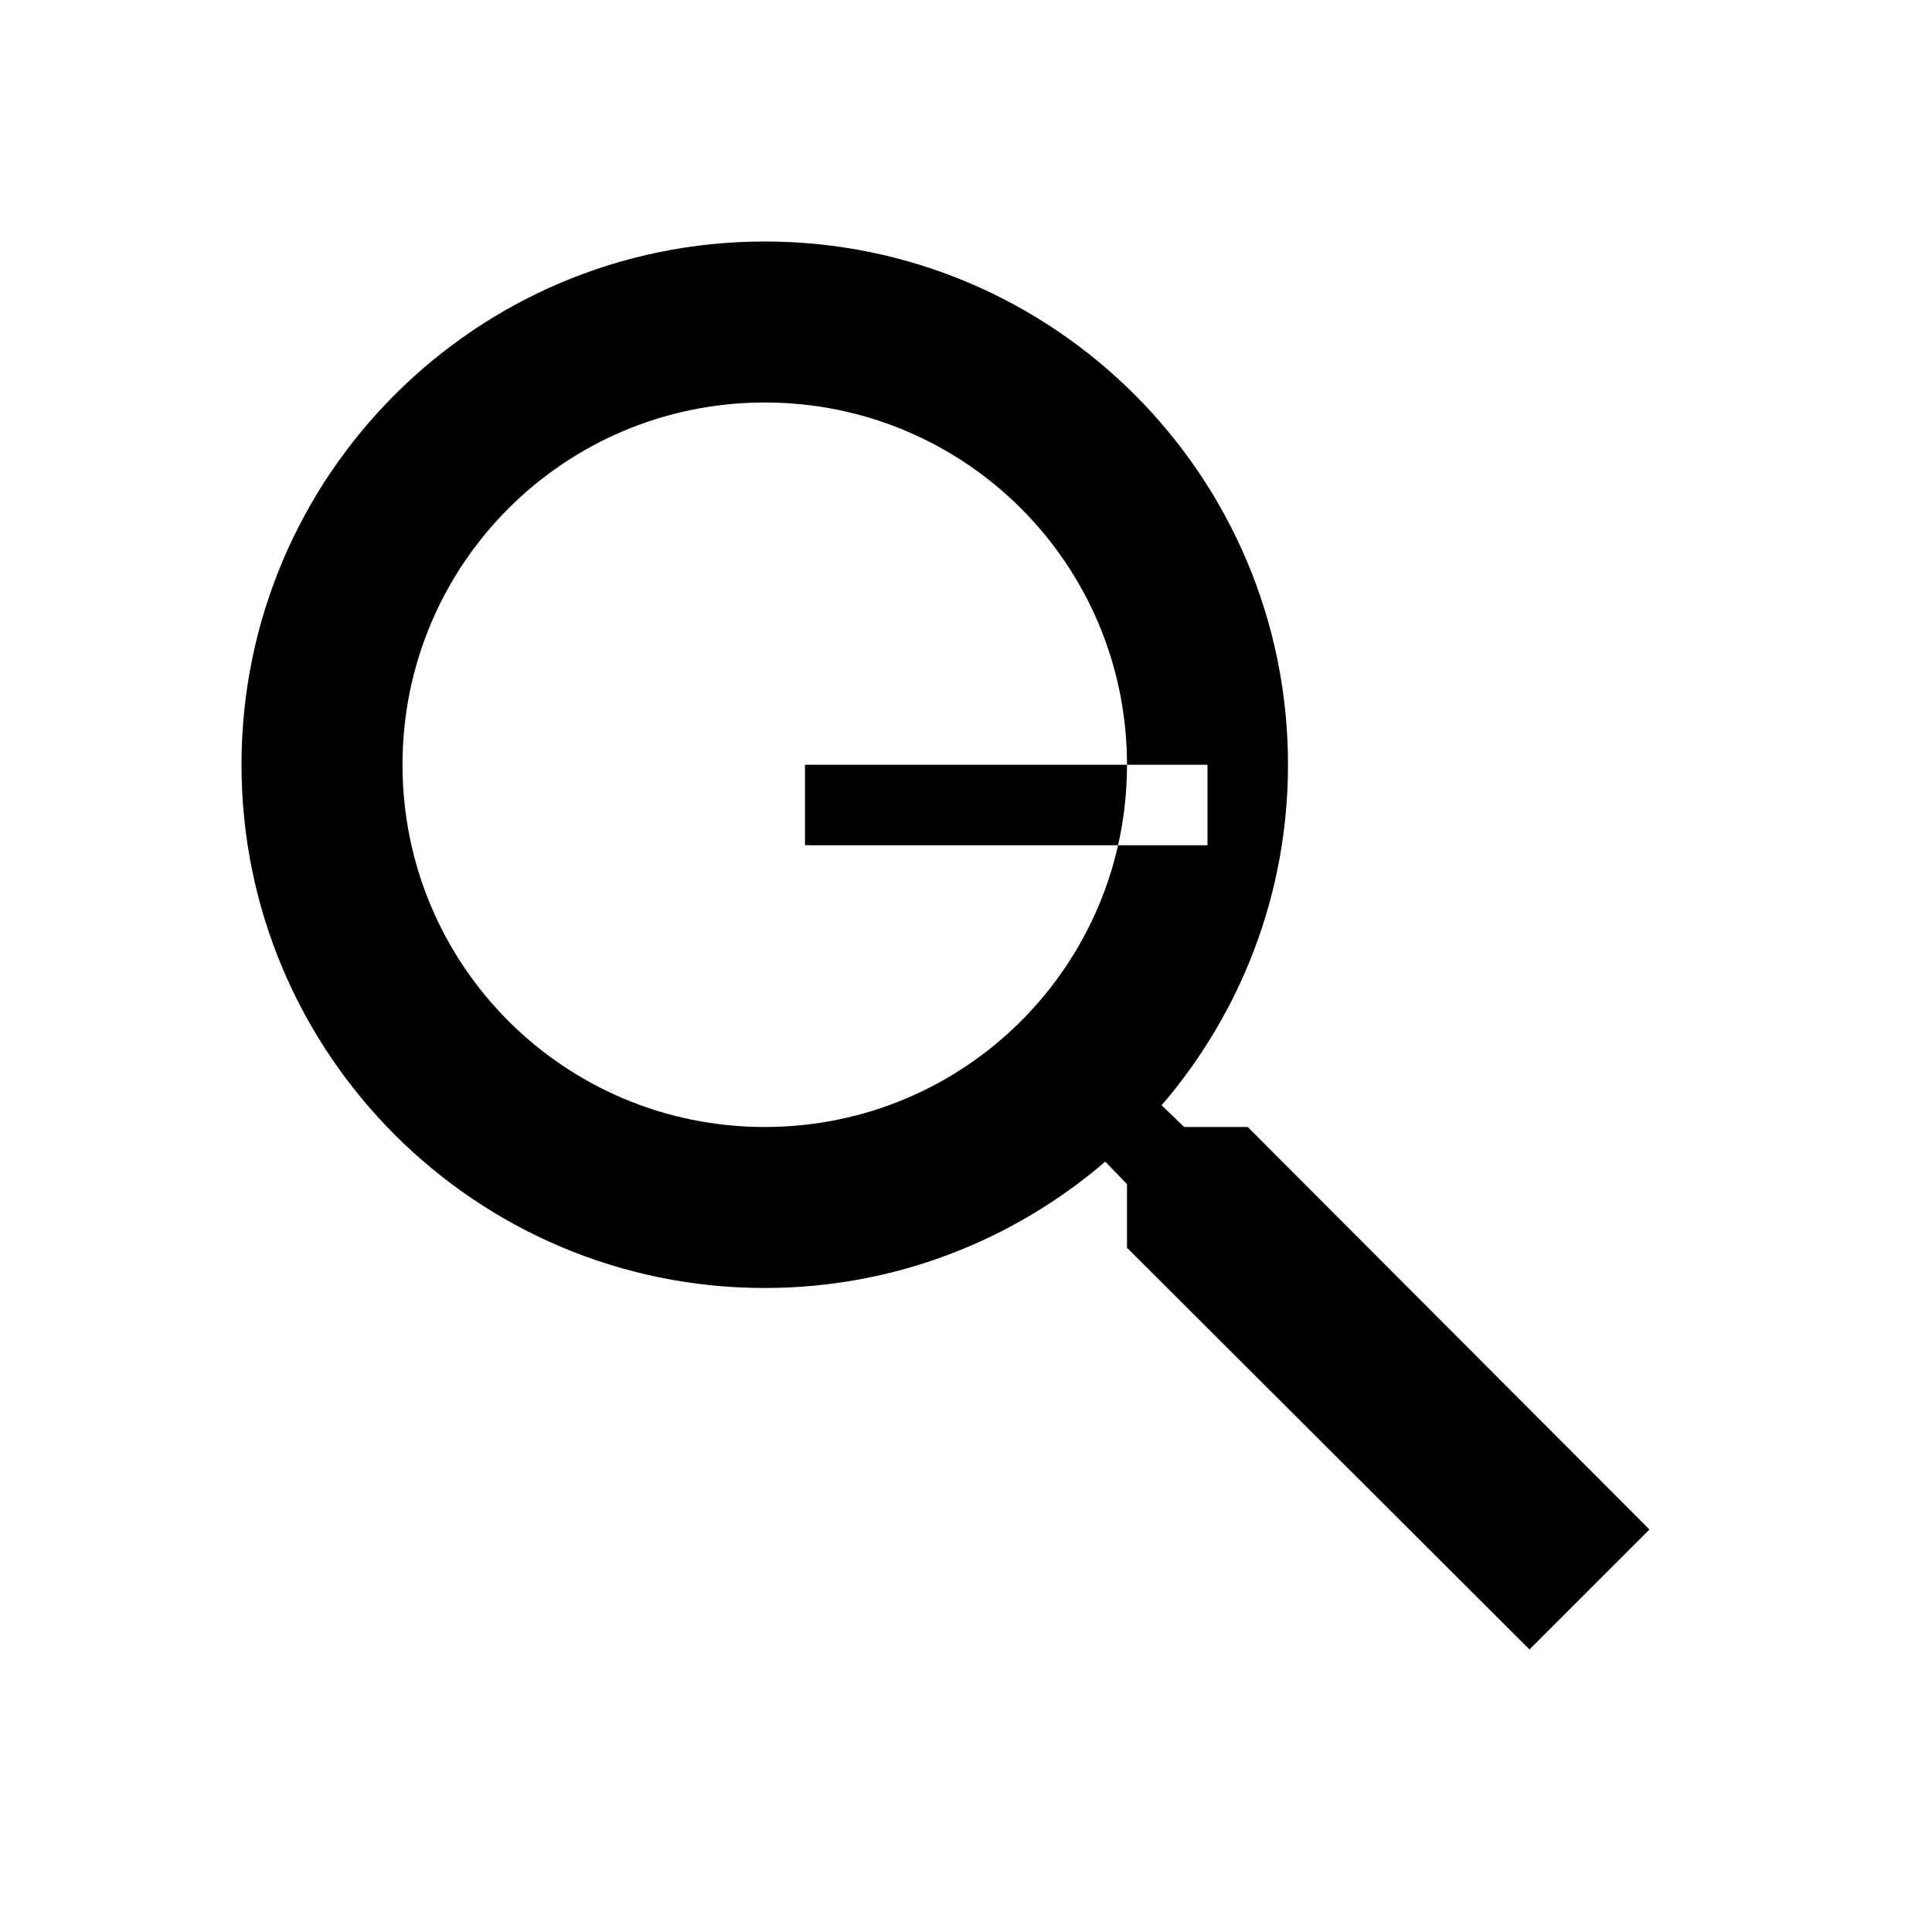
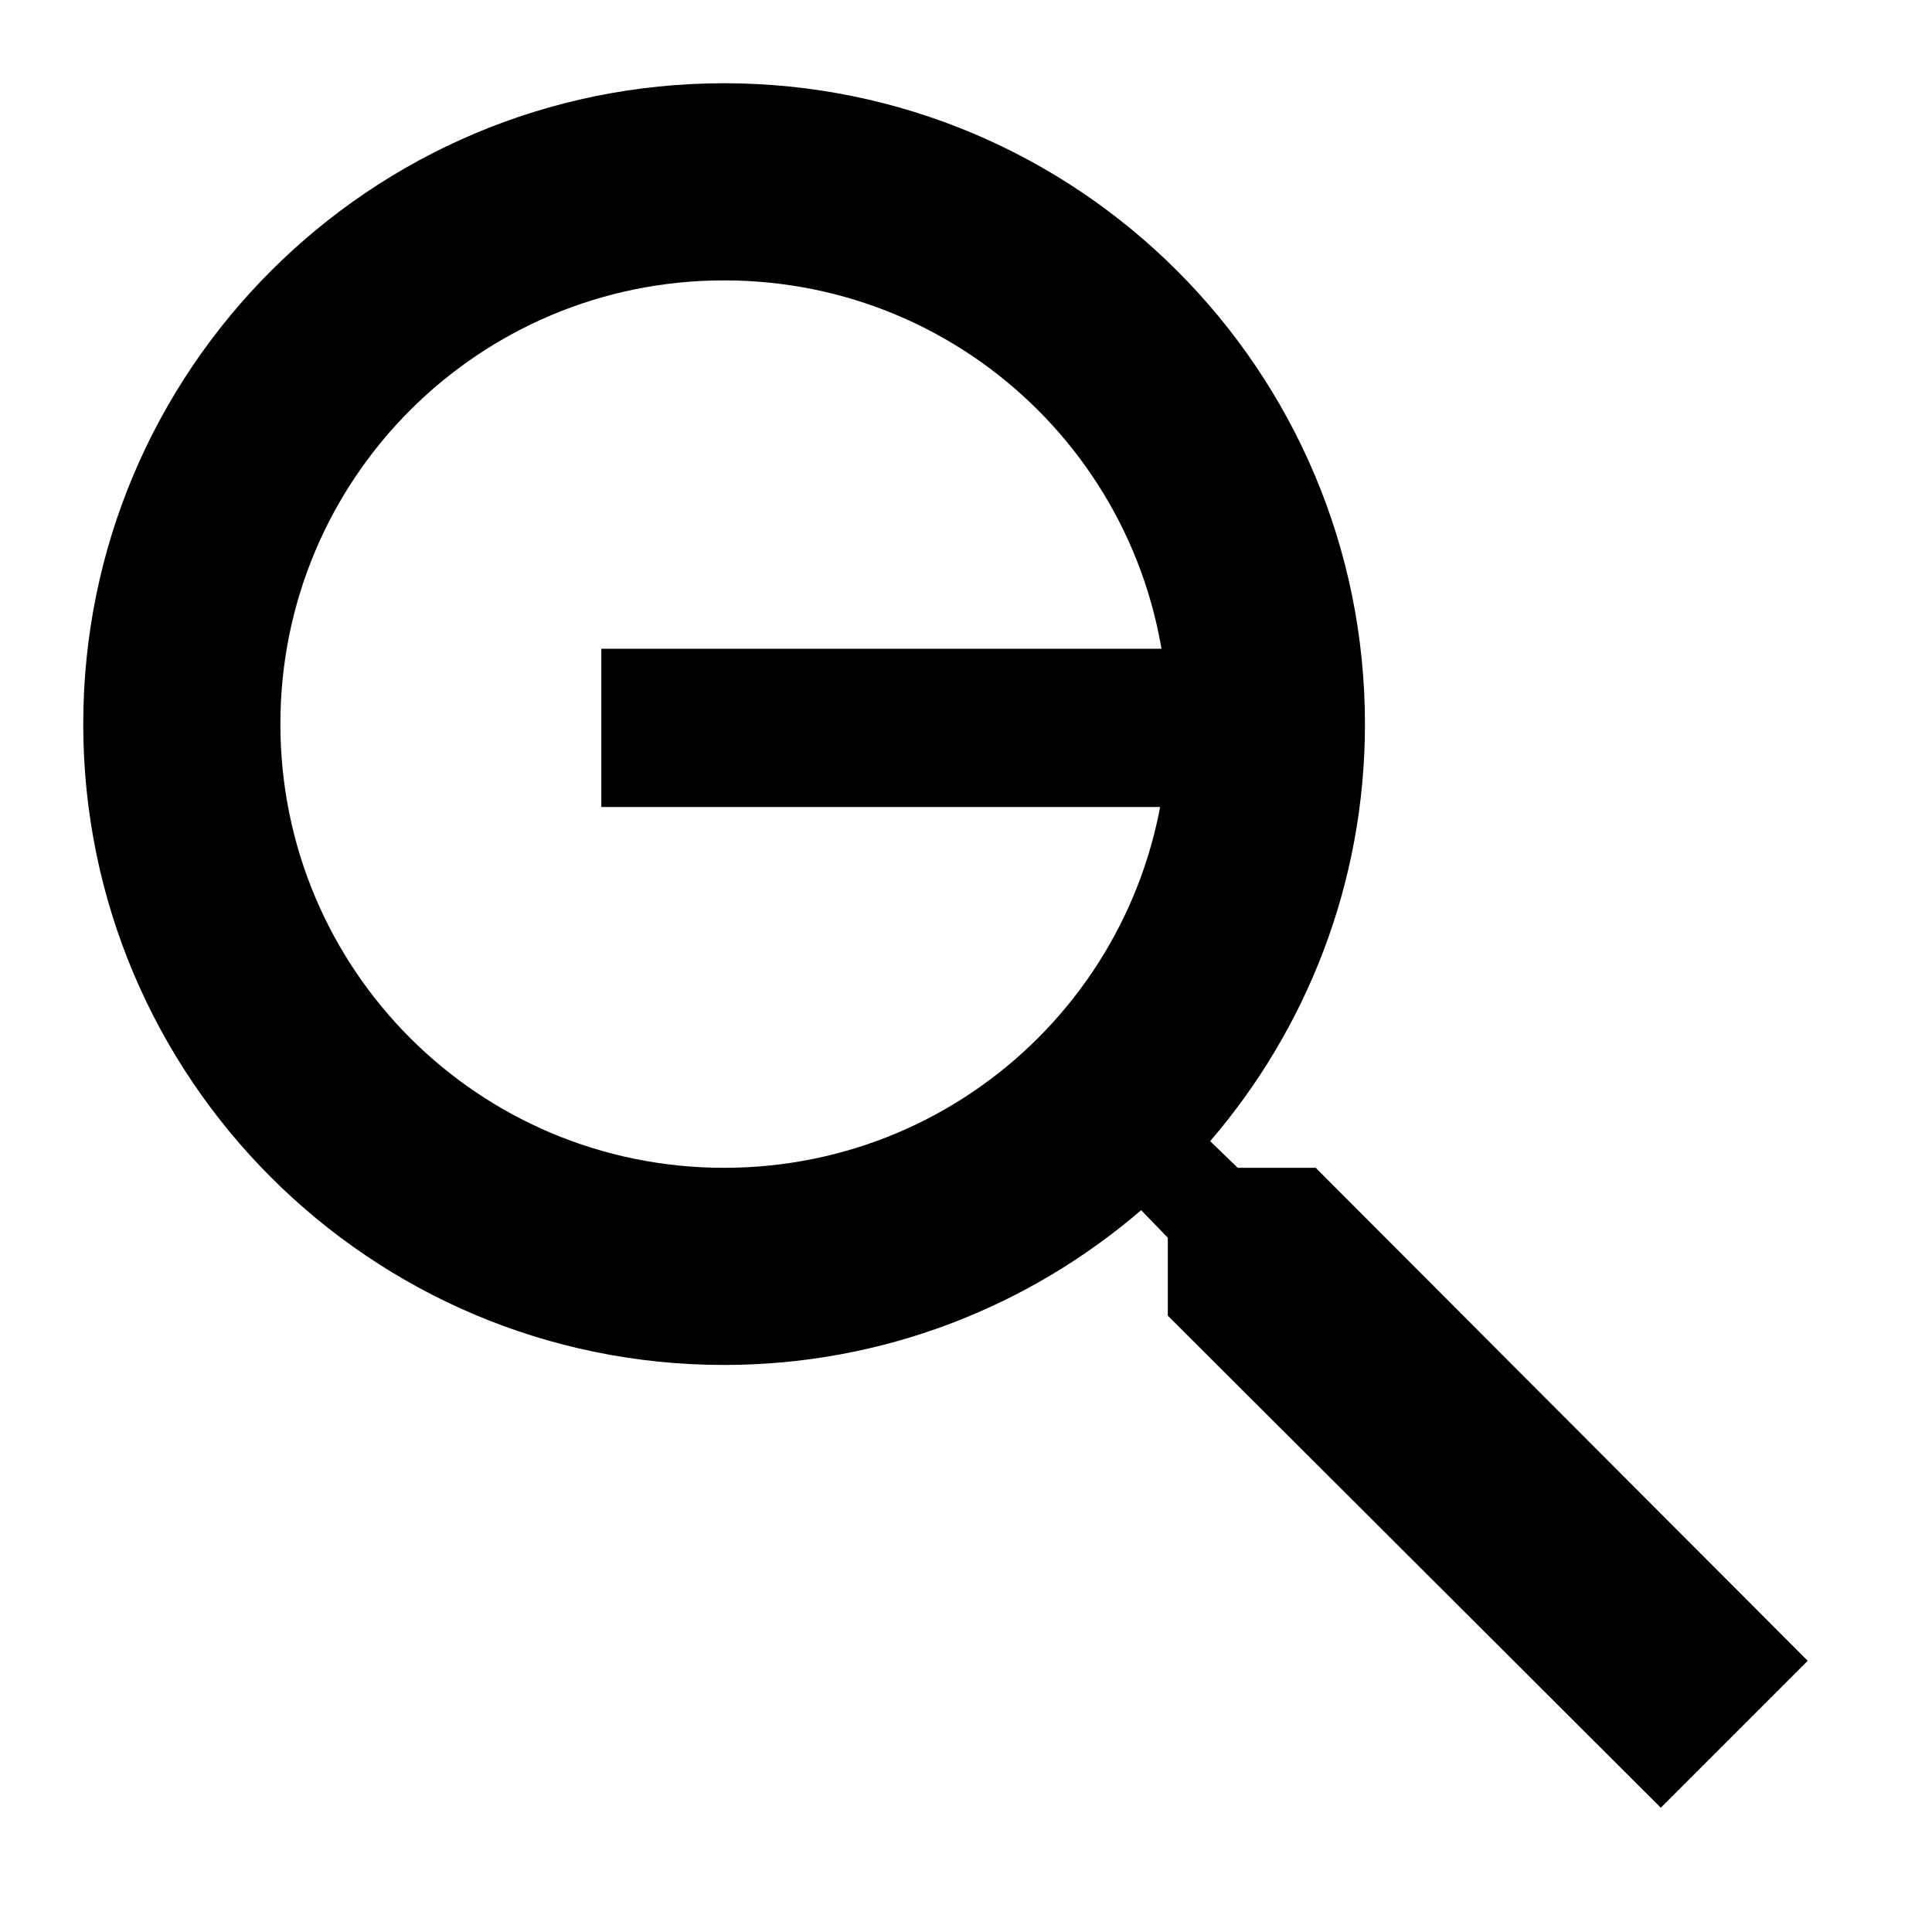
- <svg xmlns="http://www.w3.org/2000/svg" viewBox="0 0 24 24" width="18" height="18">
-   <path fill="currentColor" d="M15.5 14h-.79l-.28-.27C15.41 12.59 16 11.11 16 9.5 16 5.91 13.09 3 9.5 3S3 5.91 3 9.5 5.91 16 9.5 16c1.61 0 3.09-.59 4.23-1.57l.27.28v.79l5 4.99L20.49 19l-4.99-5zm-6 0C7.01 14 5 11.99 5 9.5S7.01 5 9.5 5 14 7.01 14 9.5 11.99 14 9.5 14zM10 9.5h5v1h-5z" />
+ <svg xmlns="http://www.w3.org/2000/svg" viewBox="0 0 24 24" width="18" height="18" version="1.1" id="svg1">
+   <defs id="defs1" />
+   <path fill="currentColor" d="m 16.344,14.507 h -0.968 l -0.343,-0.331 c 1.2,-1.396 1.923,-3.209 1.923,-5.181 0,-4.397 -3.564,-7.961 -7.961,-7.961 -4.397,0 -7.961,3.564 -7.961,7.961 0,4.397 3.564,7.961 7.961,7.961 1.972,0 3.785,-0.723 5.181,-1.923 l 0.331,0.343 v 0.968 l 6.124,6.112 1.825,-1.825 z m -7.349,0 c -3.05,0 -5.512,-2.462 -5.512,-5.512 0,-3.05 2.462,-5.512 5.512,-5.512 3.05,0 5.512,2.462 5.512,5.512 0,3.05 -2.462,5.512 -5.512,5.512 z" id="path1" style="stroke-width:1.225" />
+   <rect style="fill:#000000;stroke-width:1.132;-inkscape-stroke:none" id="rect2" width="8.78" height="1.966" x="7.47" y="8.059" />
</svg>
